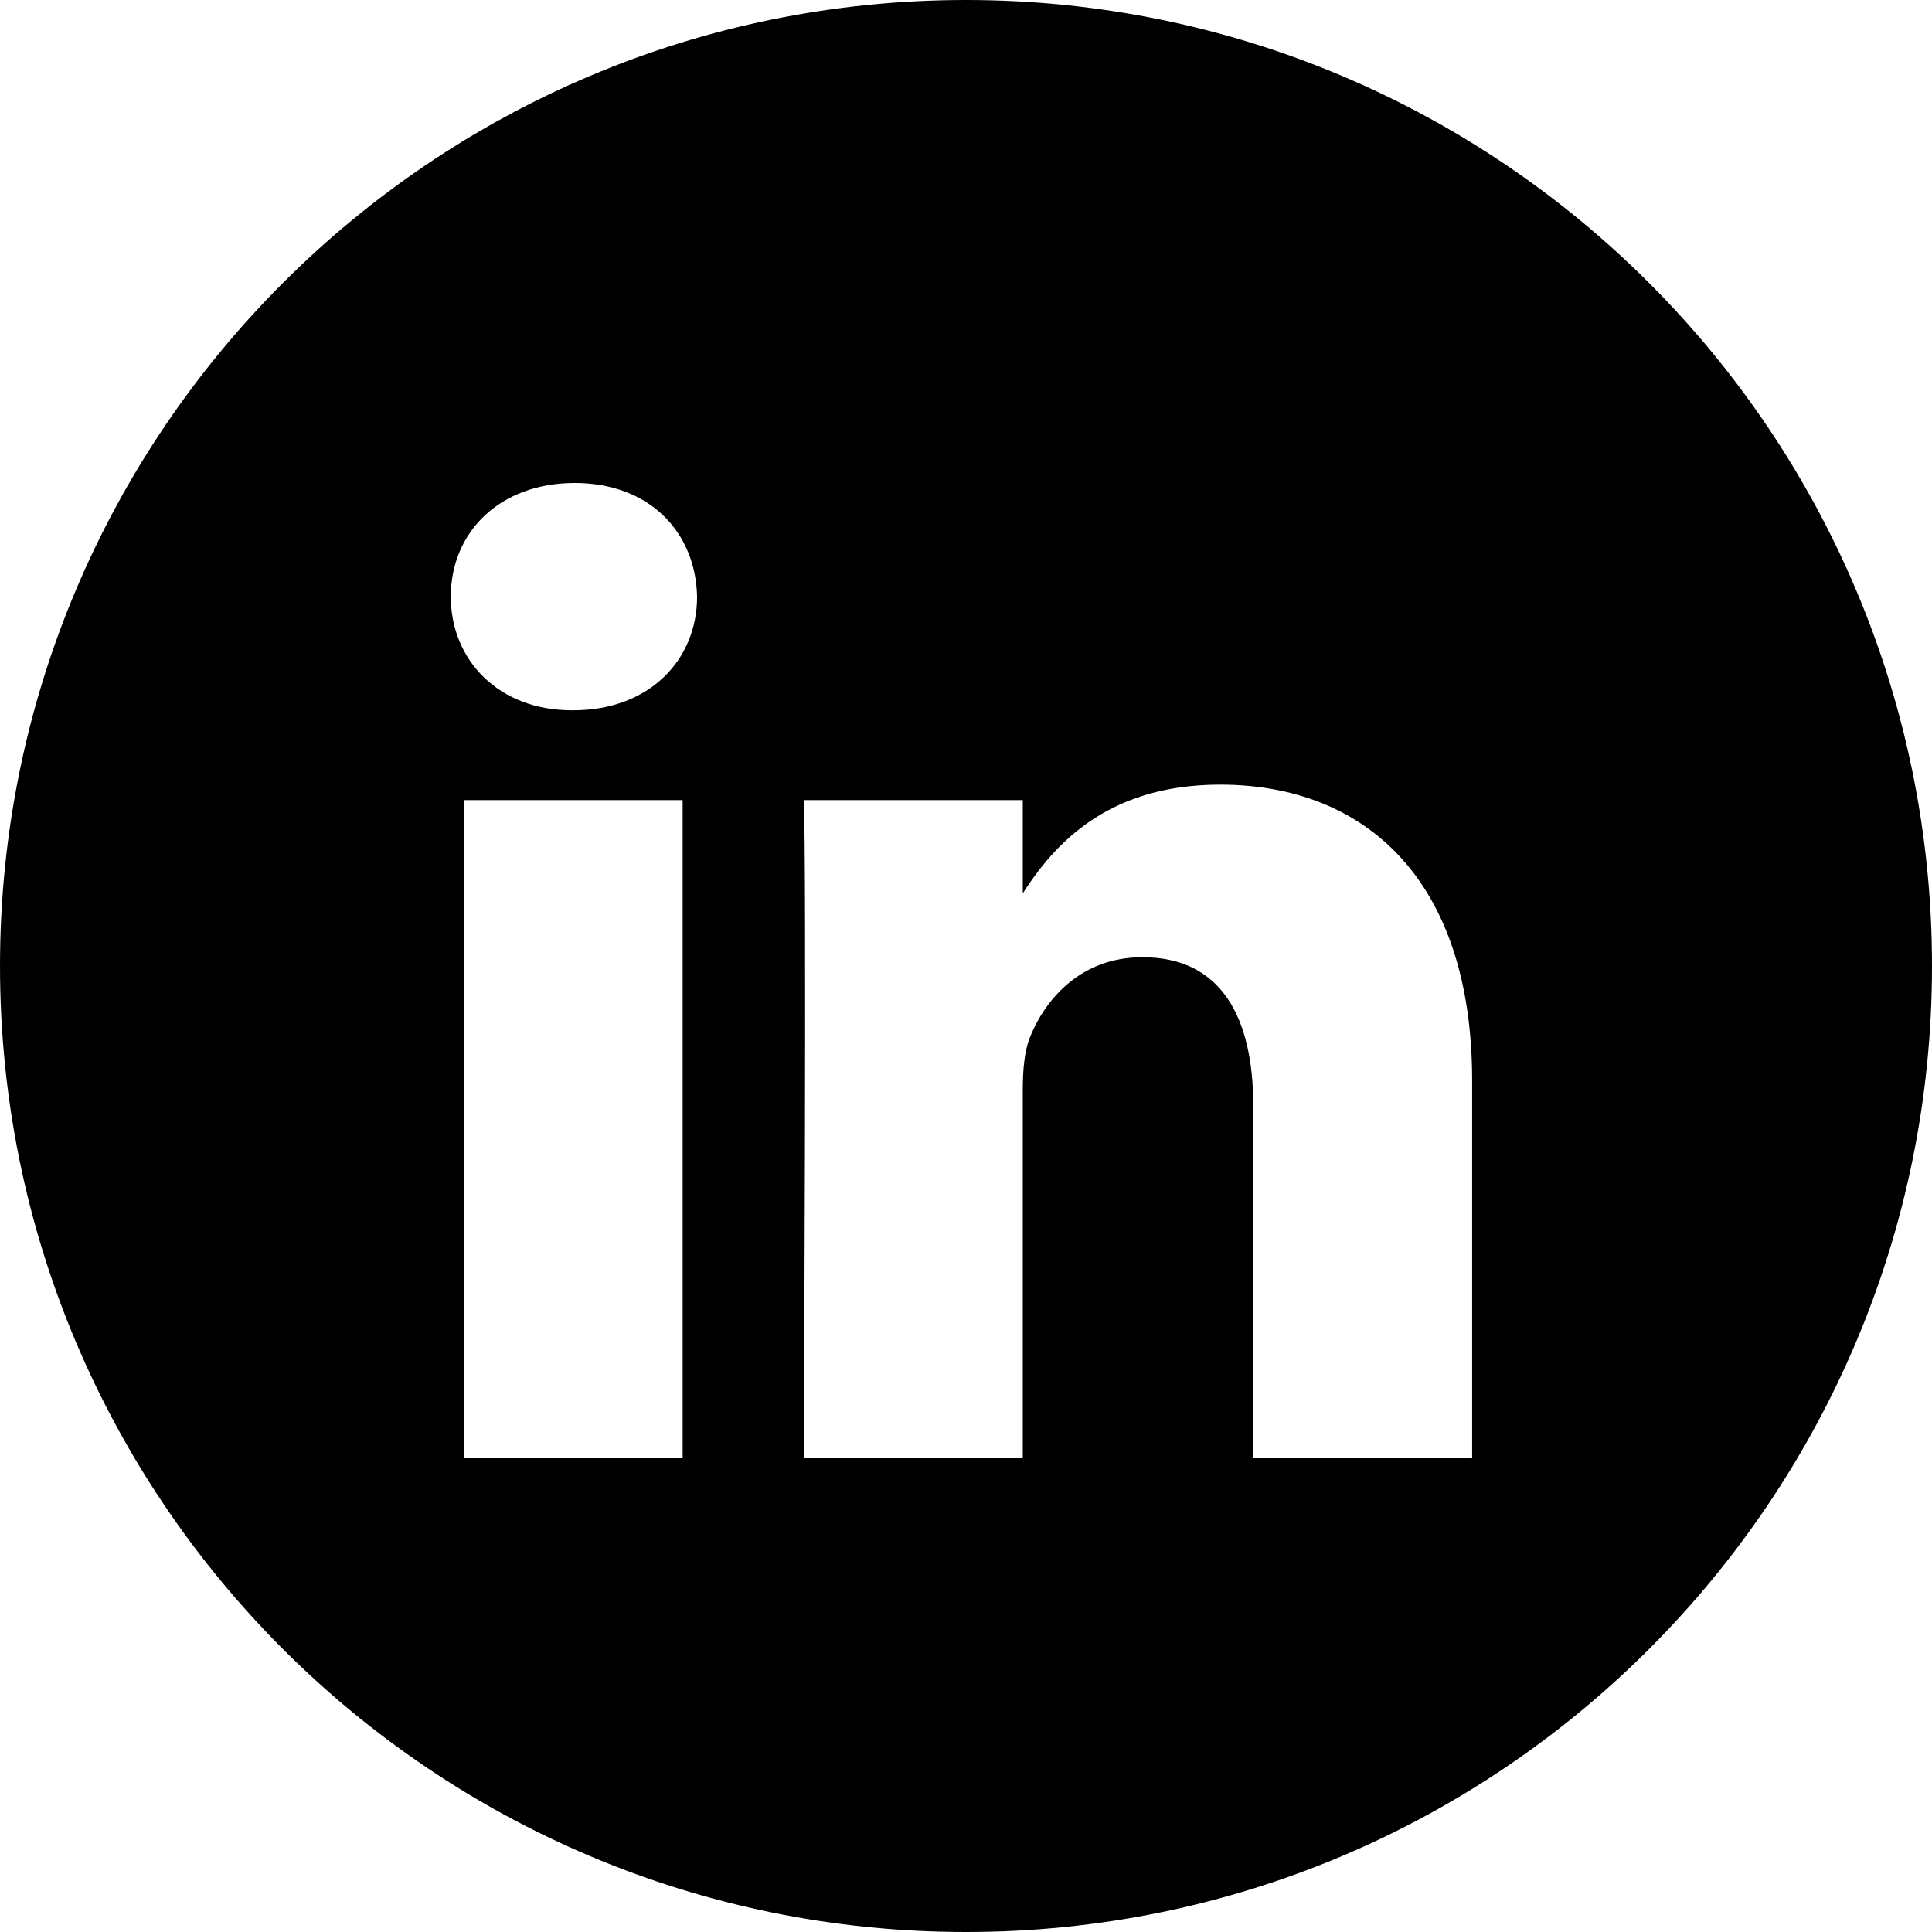
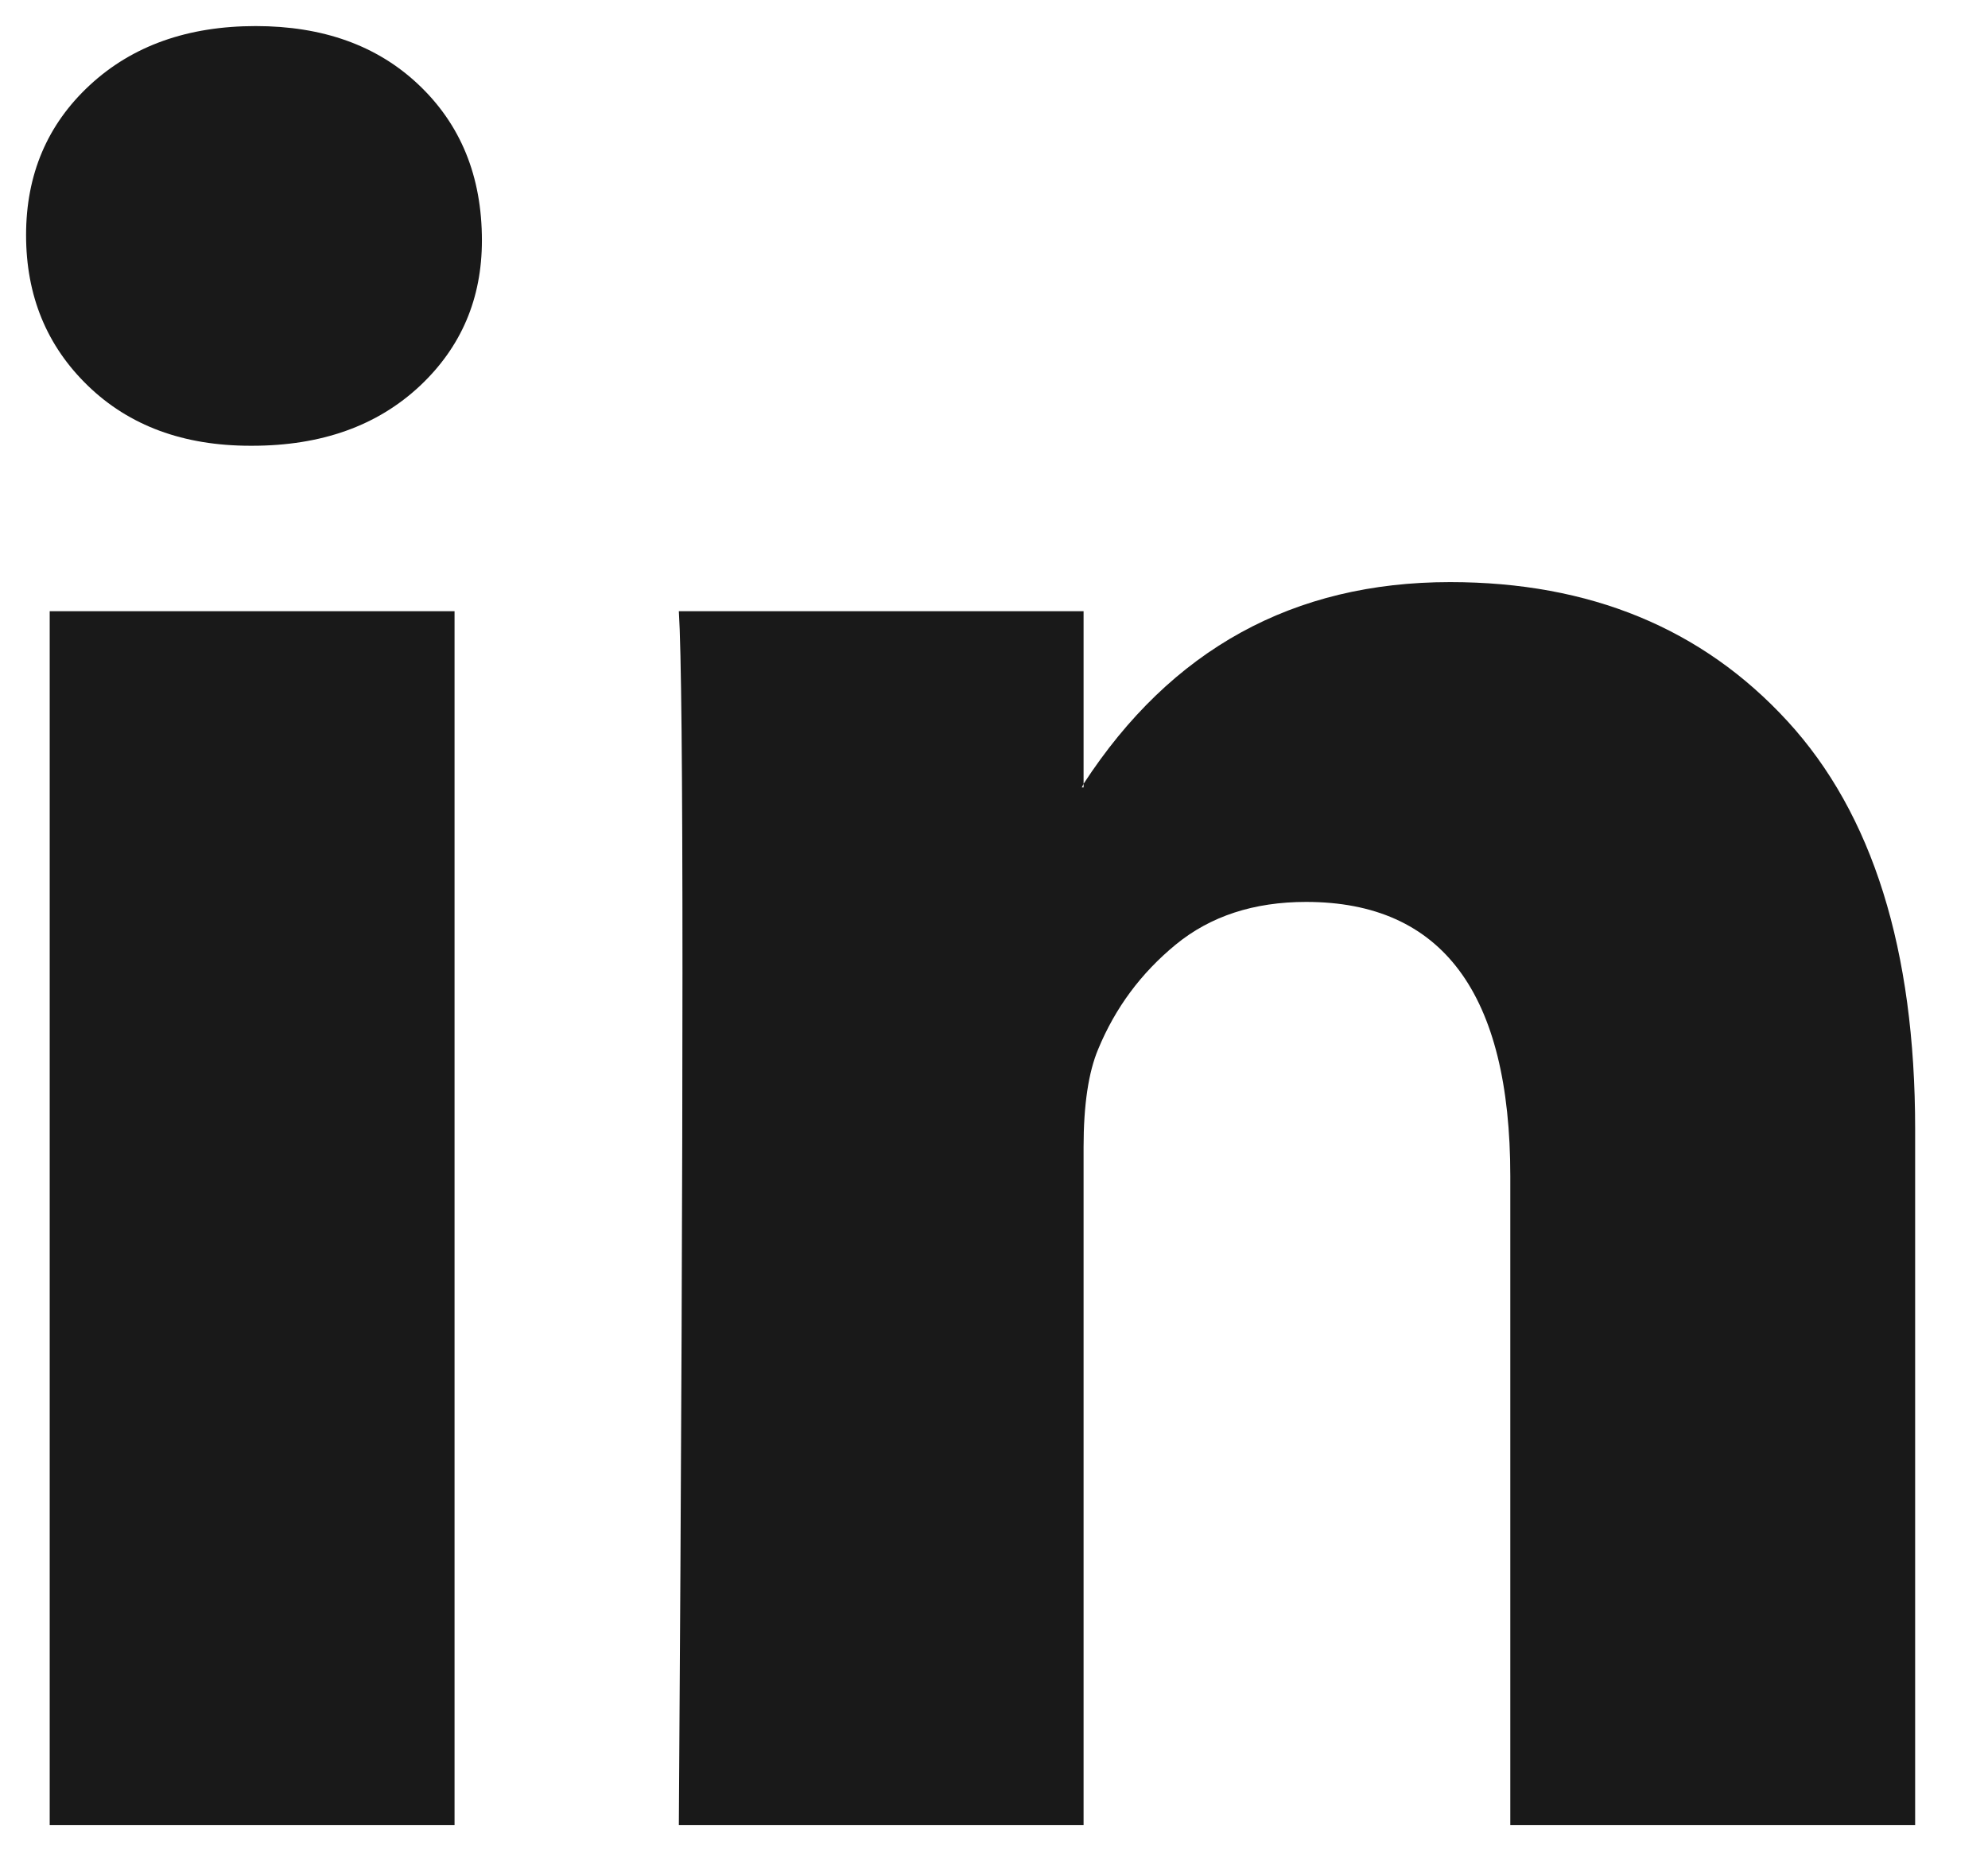
- <svg xmlns="http://www.w3.org/2000/svg" width="48" height="48" viewBox="0 0 48 48" fill="none">
-   <path fill-rule="evenodd" clip-rule="evenodd" d="M0 24C0 10.745 10.745 0 24 0C37.255 0 48 10.745 48 24C48 37.255 37.255 48 24 48C10.745 48 0 37.255 0 24ZM16.96 19.878H11.522V36.22H16.96V19.878ZM17.319 14.823C17.284 13.22 16.138 12 14.277 12C12.416 12 11.2 13.22 11.2 14.823C11.2 16.392 12.38 17.647 14.206 17.647H14.241C16.138 17.647 17.319 16.392 17.319 14.823ZM36.575 26.85C36.575 21.83 33.892 19.494 30.313 19.494C27.425 19.494 26.133 21.08 25.411 22.193V19.878H19.971C20.043 21.412 19.971 36.22 19.971 36.22H25.411V27.093C25.411 26.605 25.446 26.118 25.59 25.768C25.983 24.792 26.878 23.782 28.381 23.782C30.349 23.782 31.137 25.281 31.137 27.477V36.22H36.575L36.575 26.85Z" fill="black" />
+ <svg xmlns="http://www.w3.org/2000/svg" width="17" height="16" viewBox="0 0 17 16" fill="none">
+   <path d="M0.223 2.01C0.223 1.492 0.405 1.064 0.768 0.728C1.132 0.391 1.605 0.223 2.187 0.223C2.759 0.223 3.222 0.388 3.575 0.72C3.939 1.062 4.121 1.507 4.121 2.056C4.121 2.554 3.944 2.968 3.591 3.3C3.227 3.641 2.749 3.812 2.156 3.812H2.141C1.569 3.812 1.106 3.641 0.753 3.3C0.399 2.958 0.223 2.528 0.223 2.01ZM0.425 15.607V5.227H3.887V15.607H0.425ZM5.805 15.607H9.266V9.811C9.266 9.448 9.308 9.169 9.391 8.972C9.537 8.619 9.757 8.322 10.054 8.078C10.35 7.835 10.722 7.713 11.169 7.713C12.333 7.713 12.915 8.495 12.915 10.059V15.607H16.377V9.655C16.377 8.122 16.013 6.959 15.285 6.167C14.557 5.374 13.596 4.978 12.4 4.978C11.059 4.978 10.015 5.553 9.266 6.703V6.734H9.251L9.266 6.703V5.227H5.805C5.826 5.558 5.836 6.589 5.836 8.319C5.836 10.049 5.826 12.479 5.805 15.607Z" fill="#191919" />
</svg>
